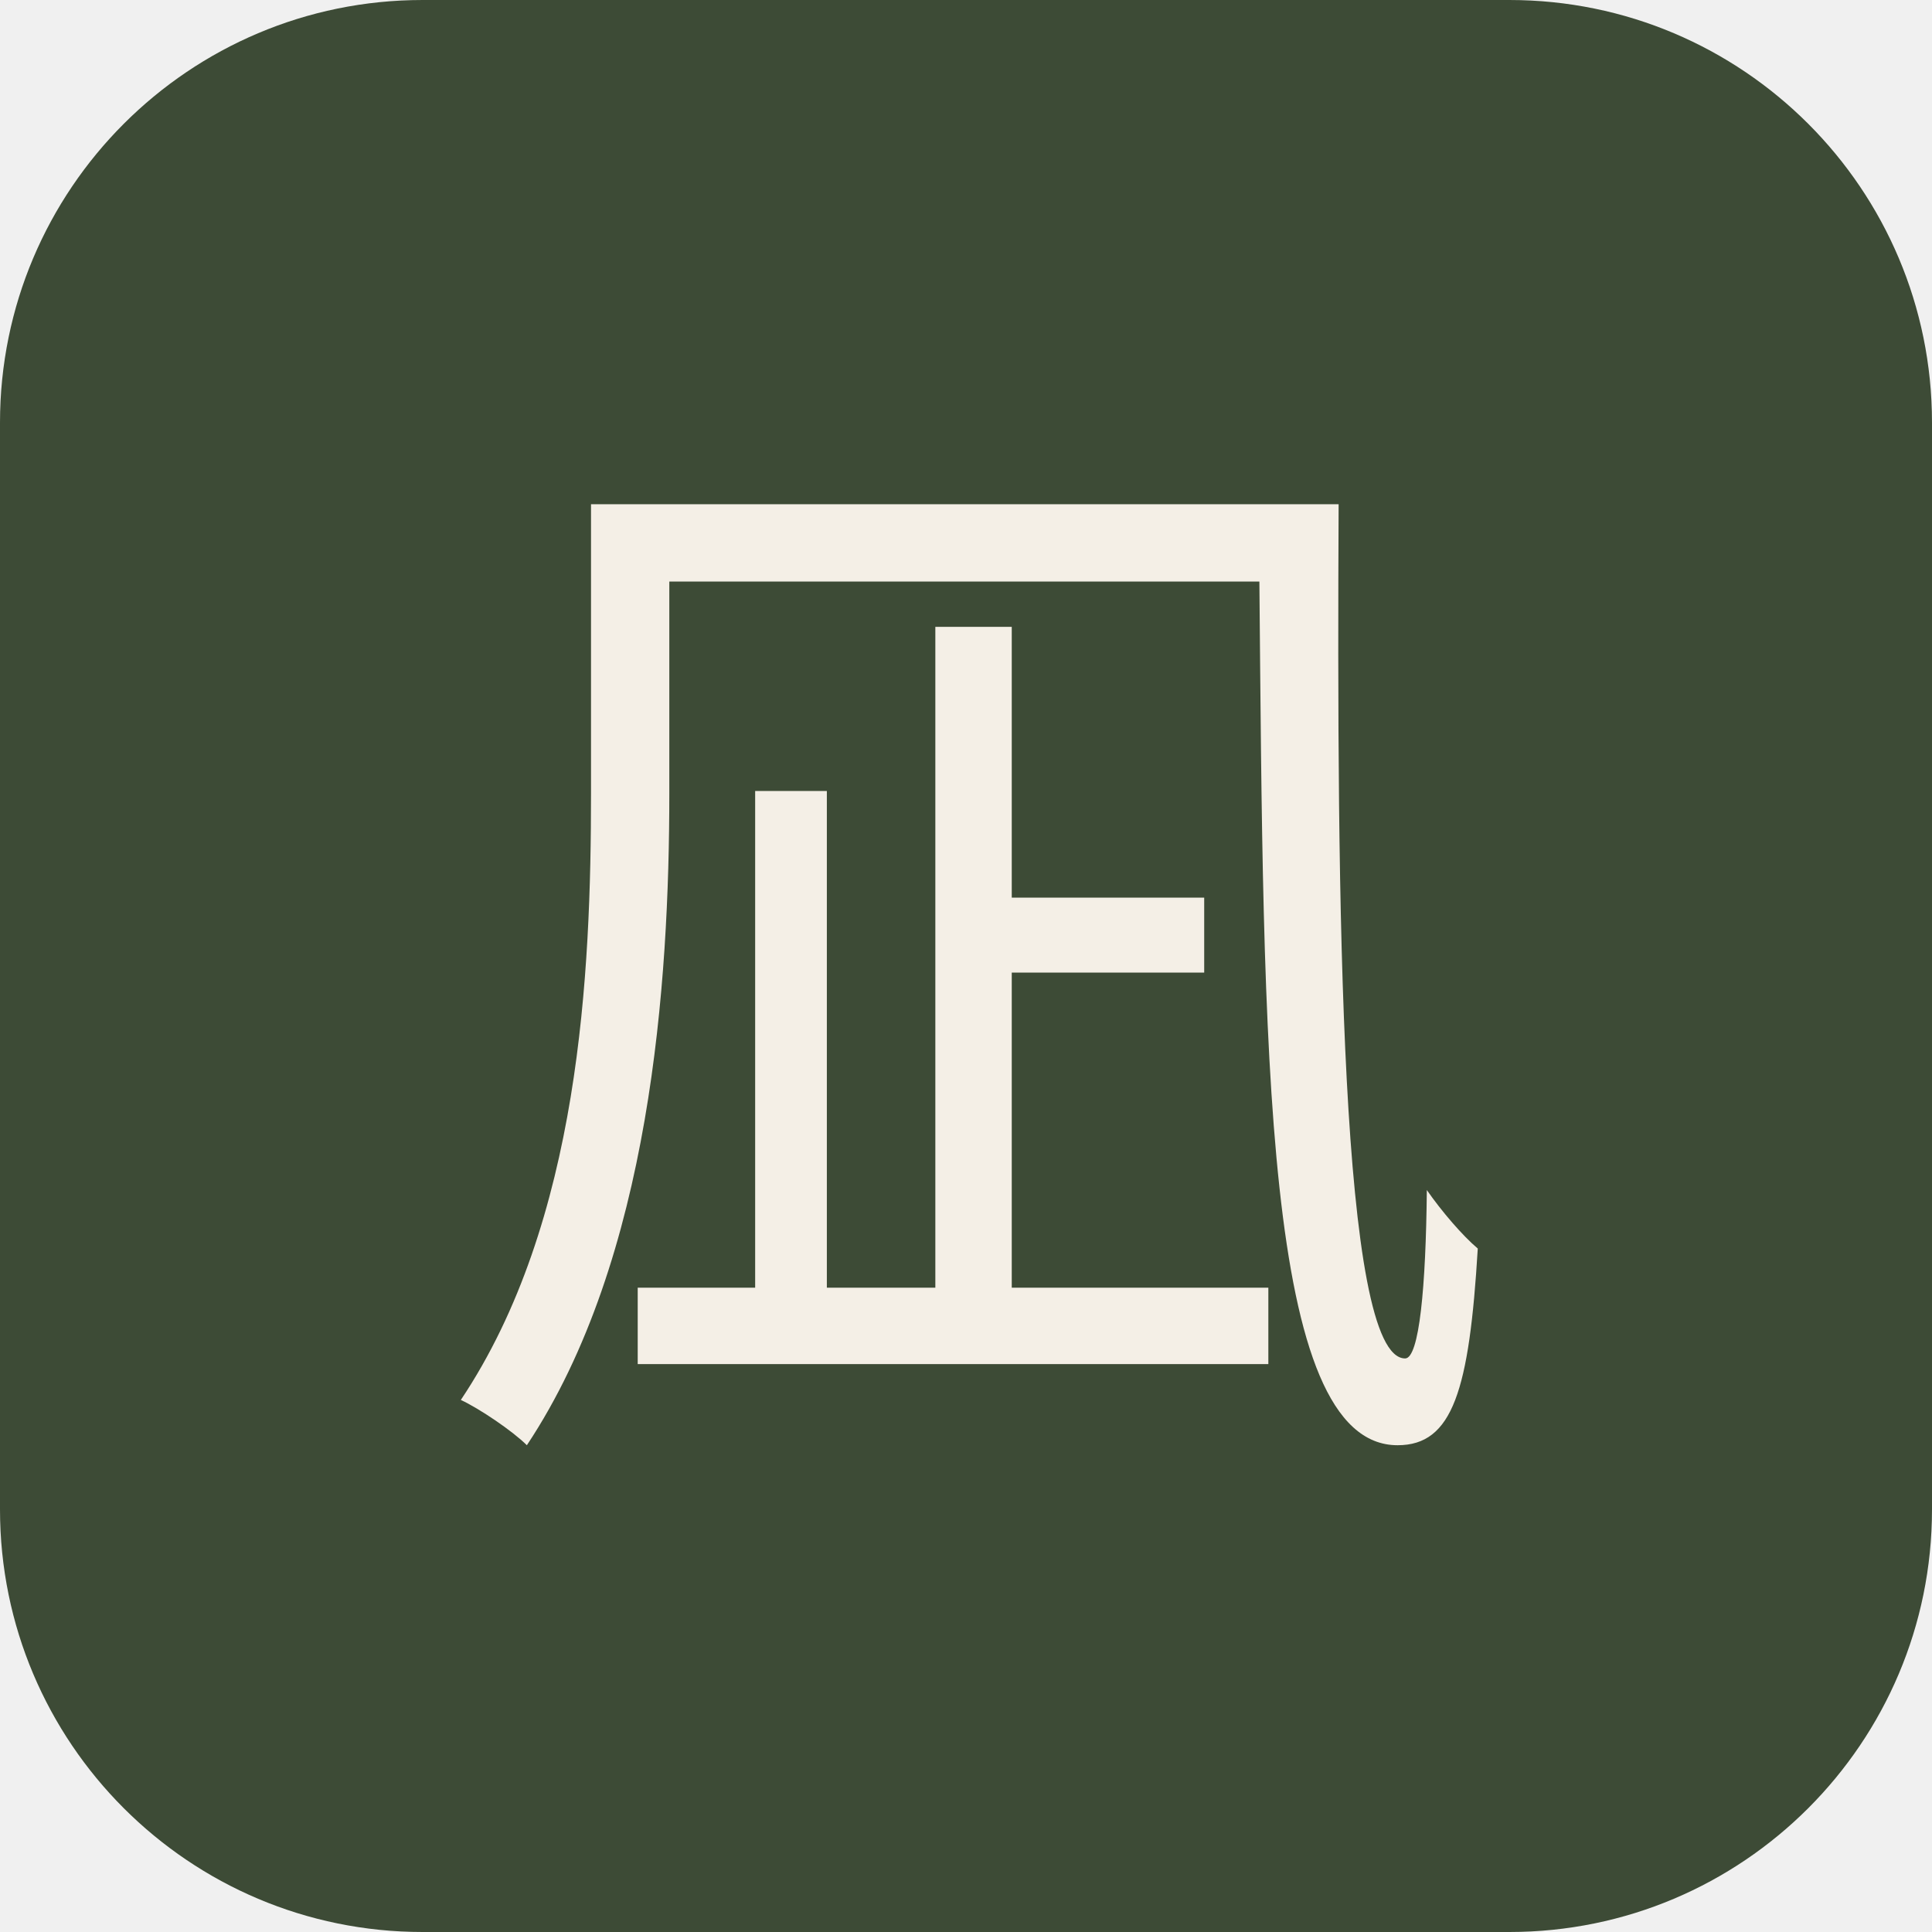
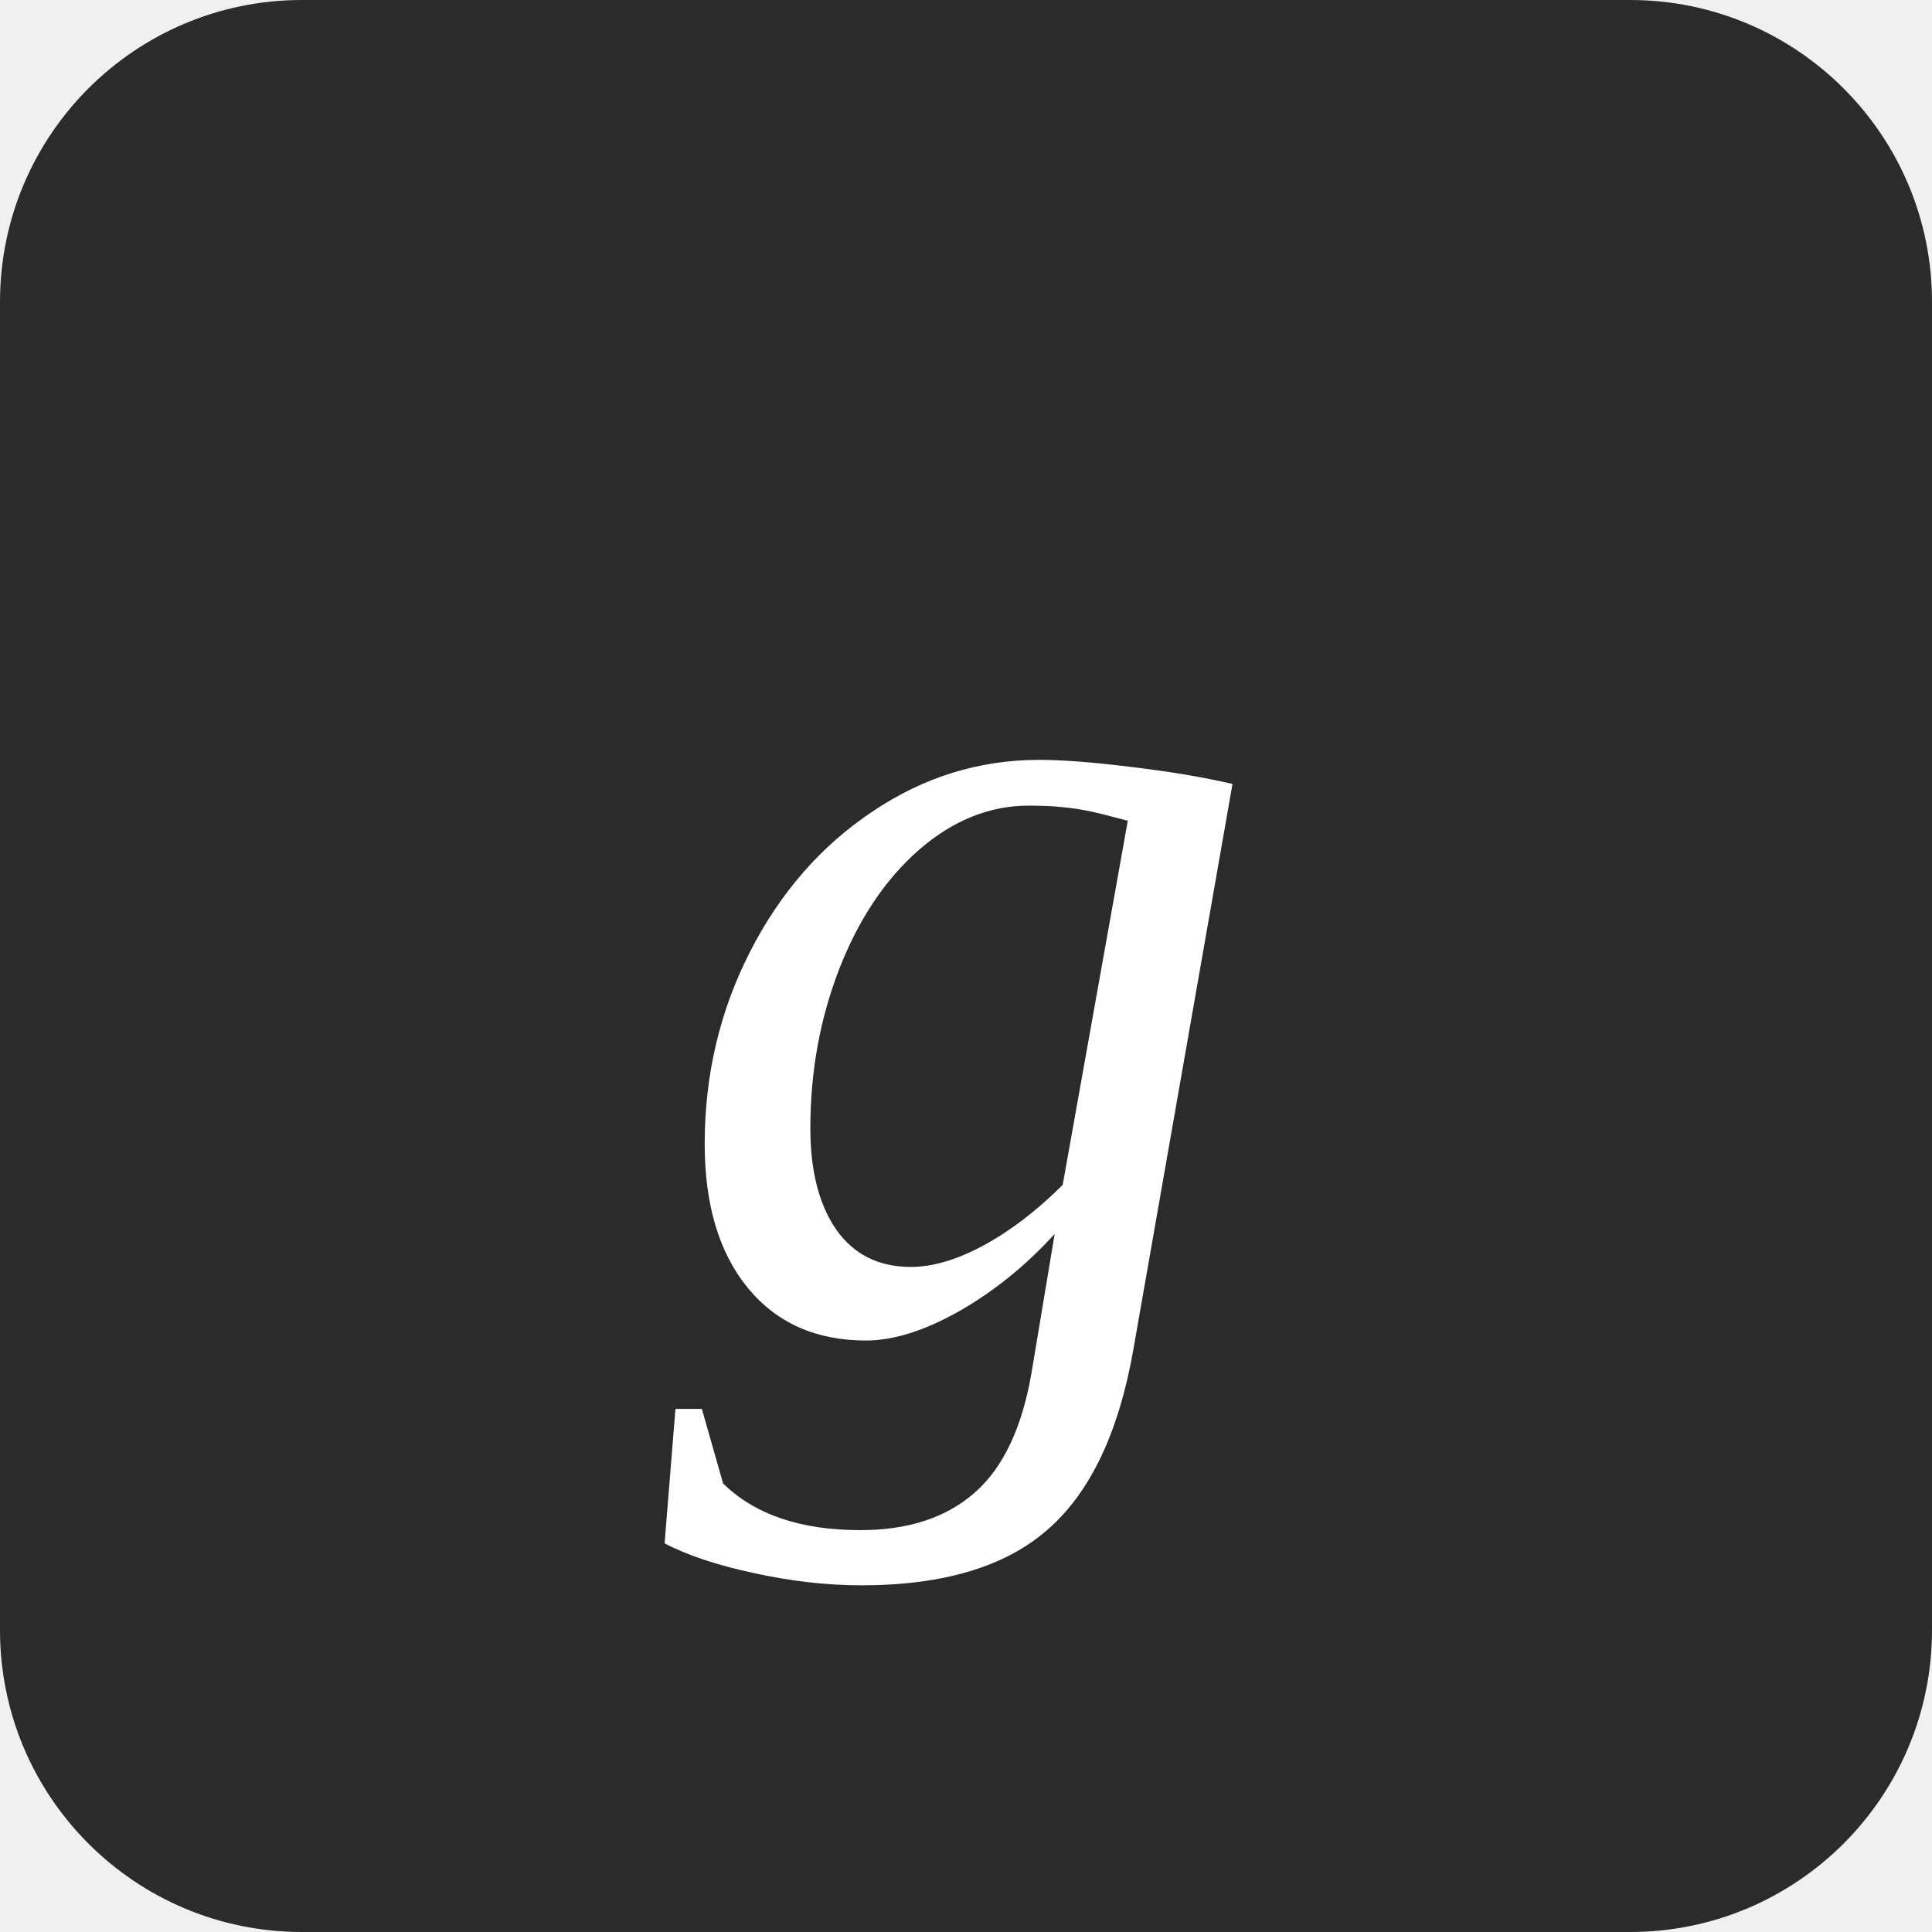
<svg xmlns="http://www.w3.org/2000/svg" viewBox="0 0 64 64">
-   <rect width="64" height="64" rx="14" fill="#3d4b36" />
-   <text x="32" y="45" font-size="36" text-anchor="middle" fill="#f4efe6" font-family="serif">凪</text>
+   <rect width="64" height="64" rx="10" fill="#2b2b2b" />
+   <text x="32" y="44" font-size="40" text-anchor="middle" fill="#ffffff" font-family="Georgia, 'Times New Roman', serif" font-style="italic">g</text>
</svg>
